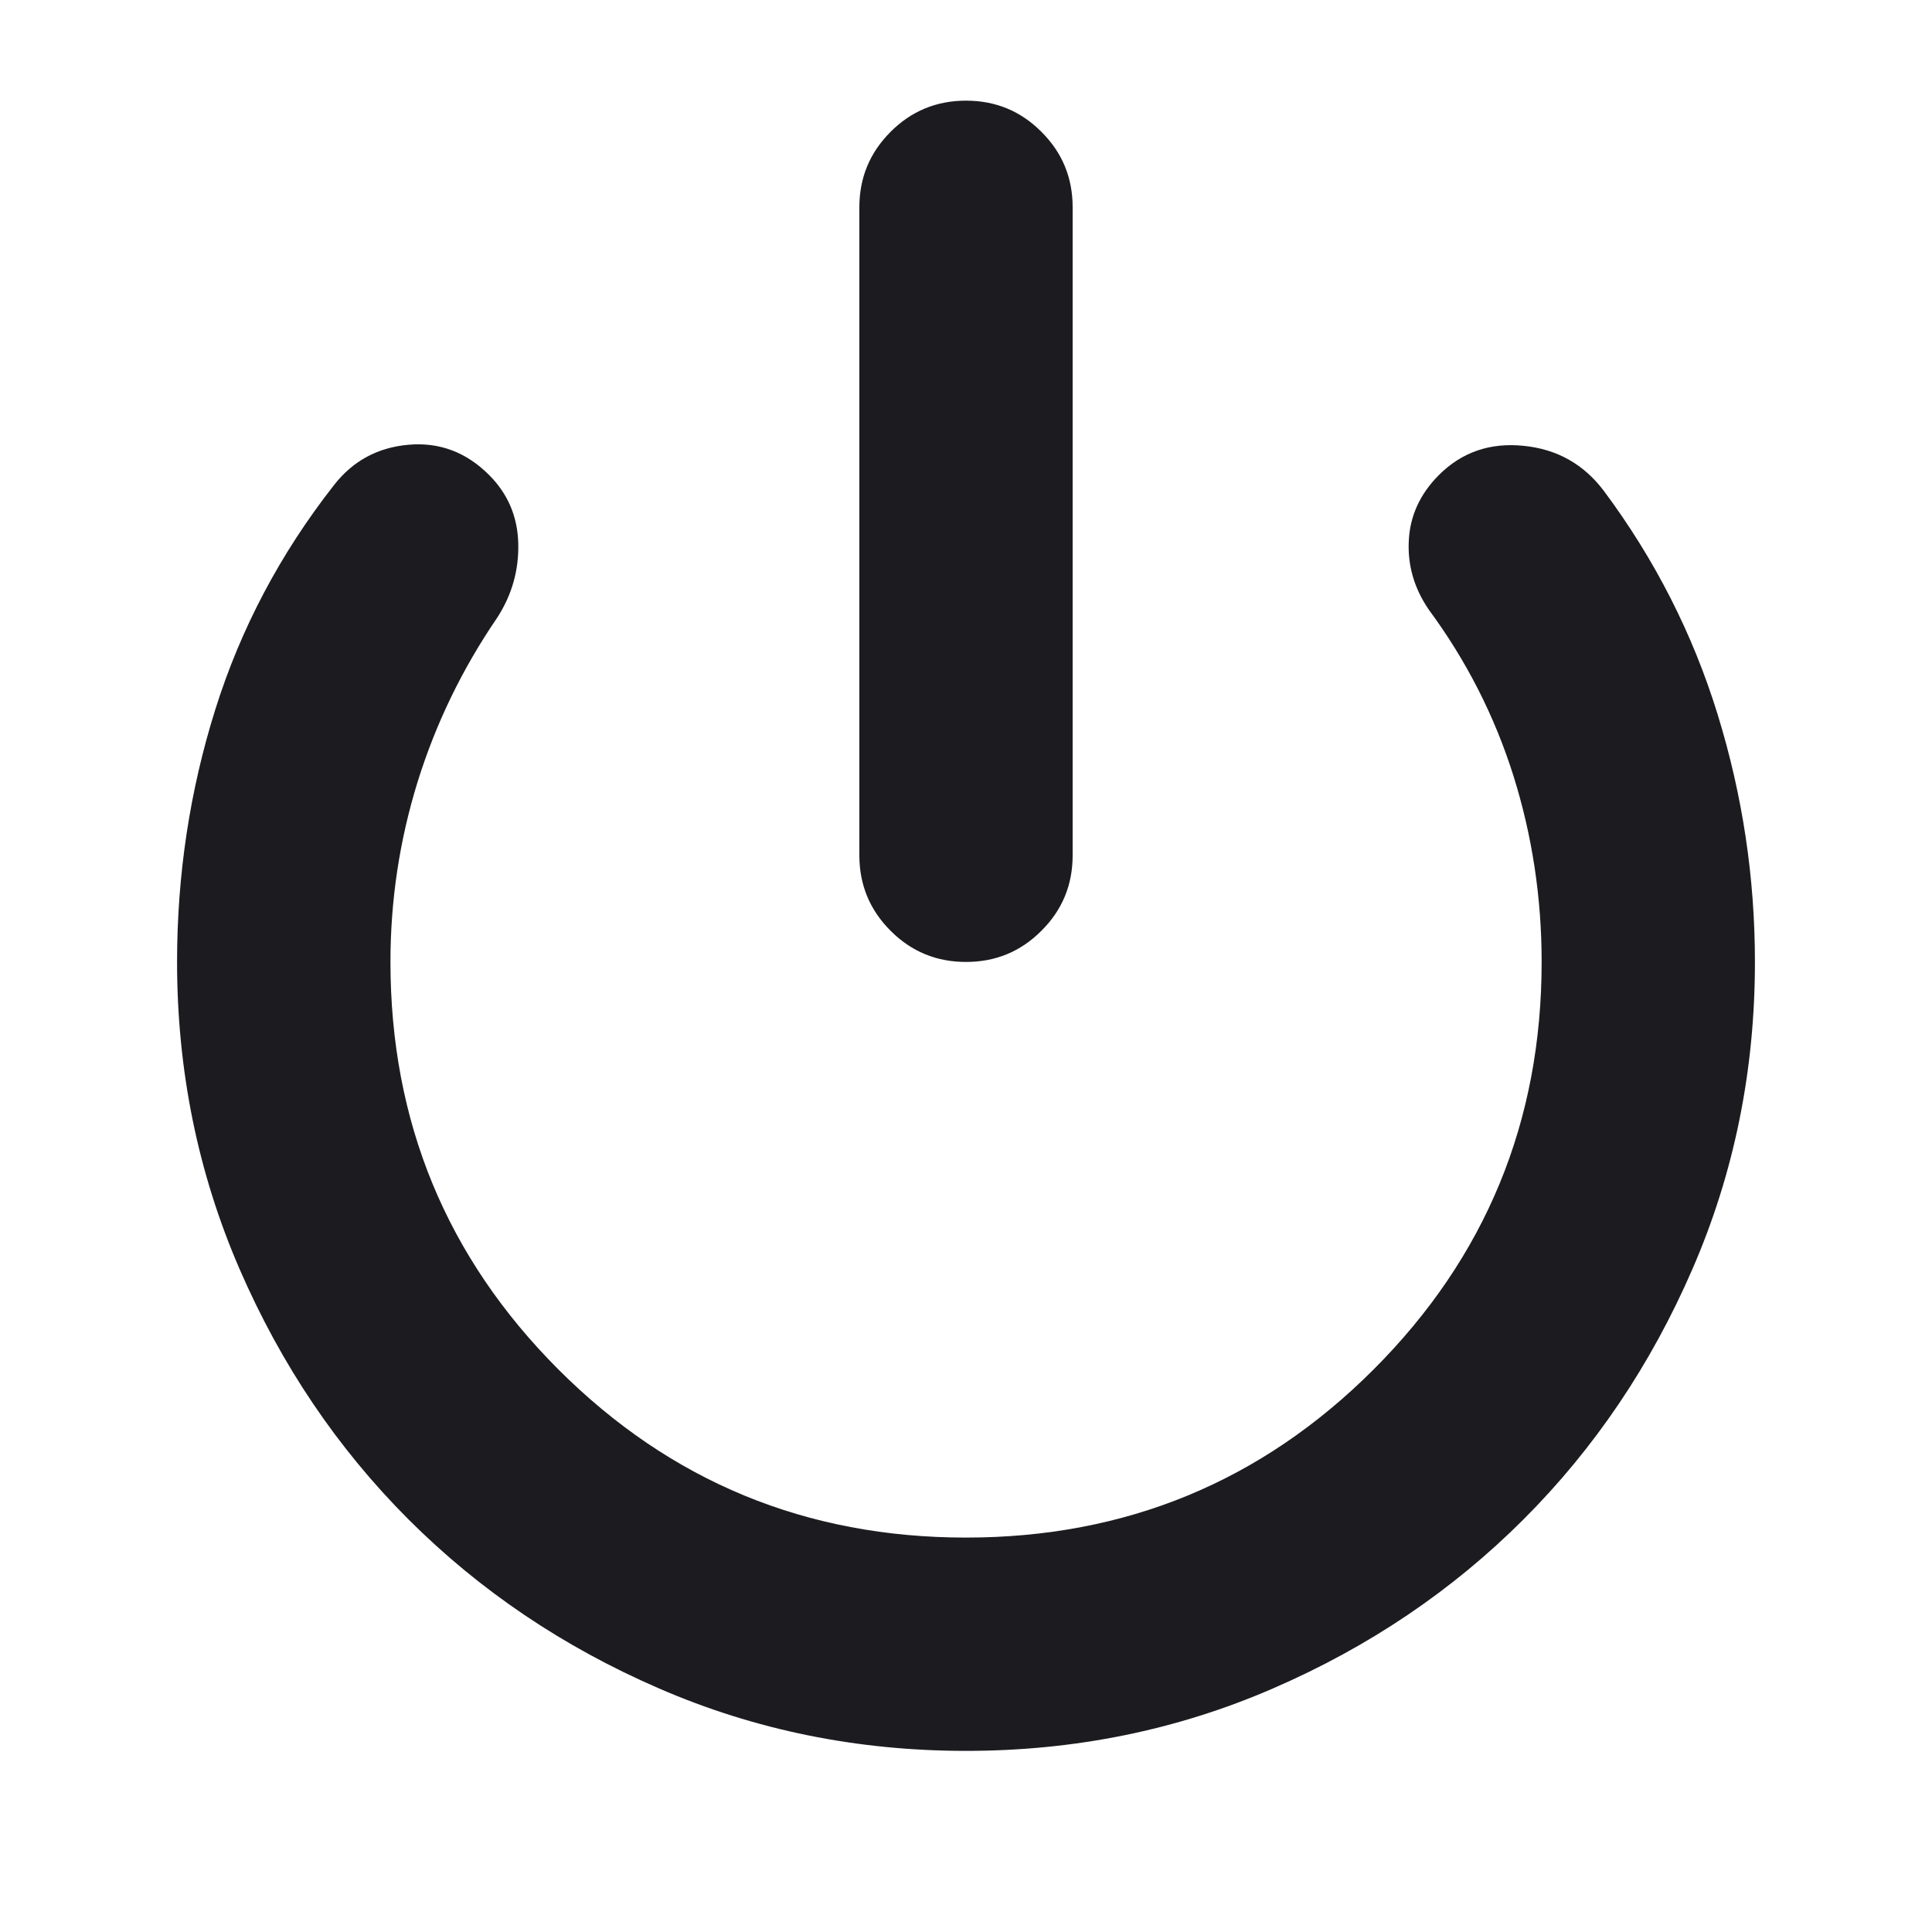
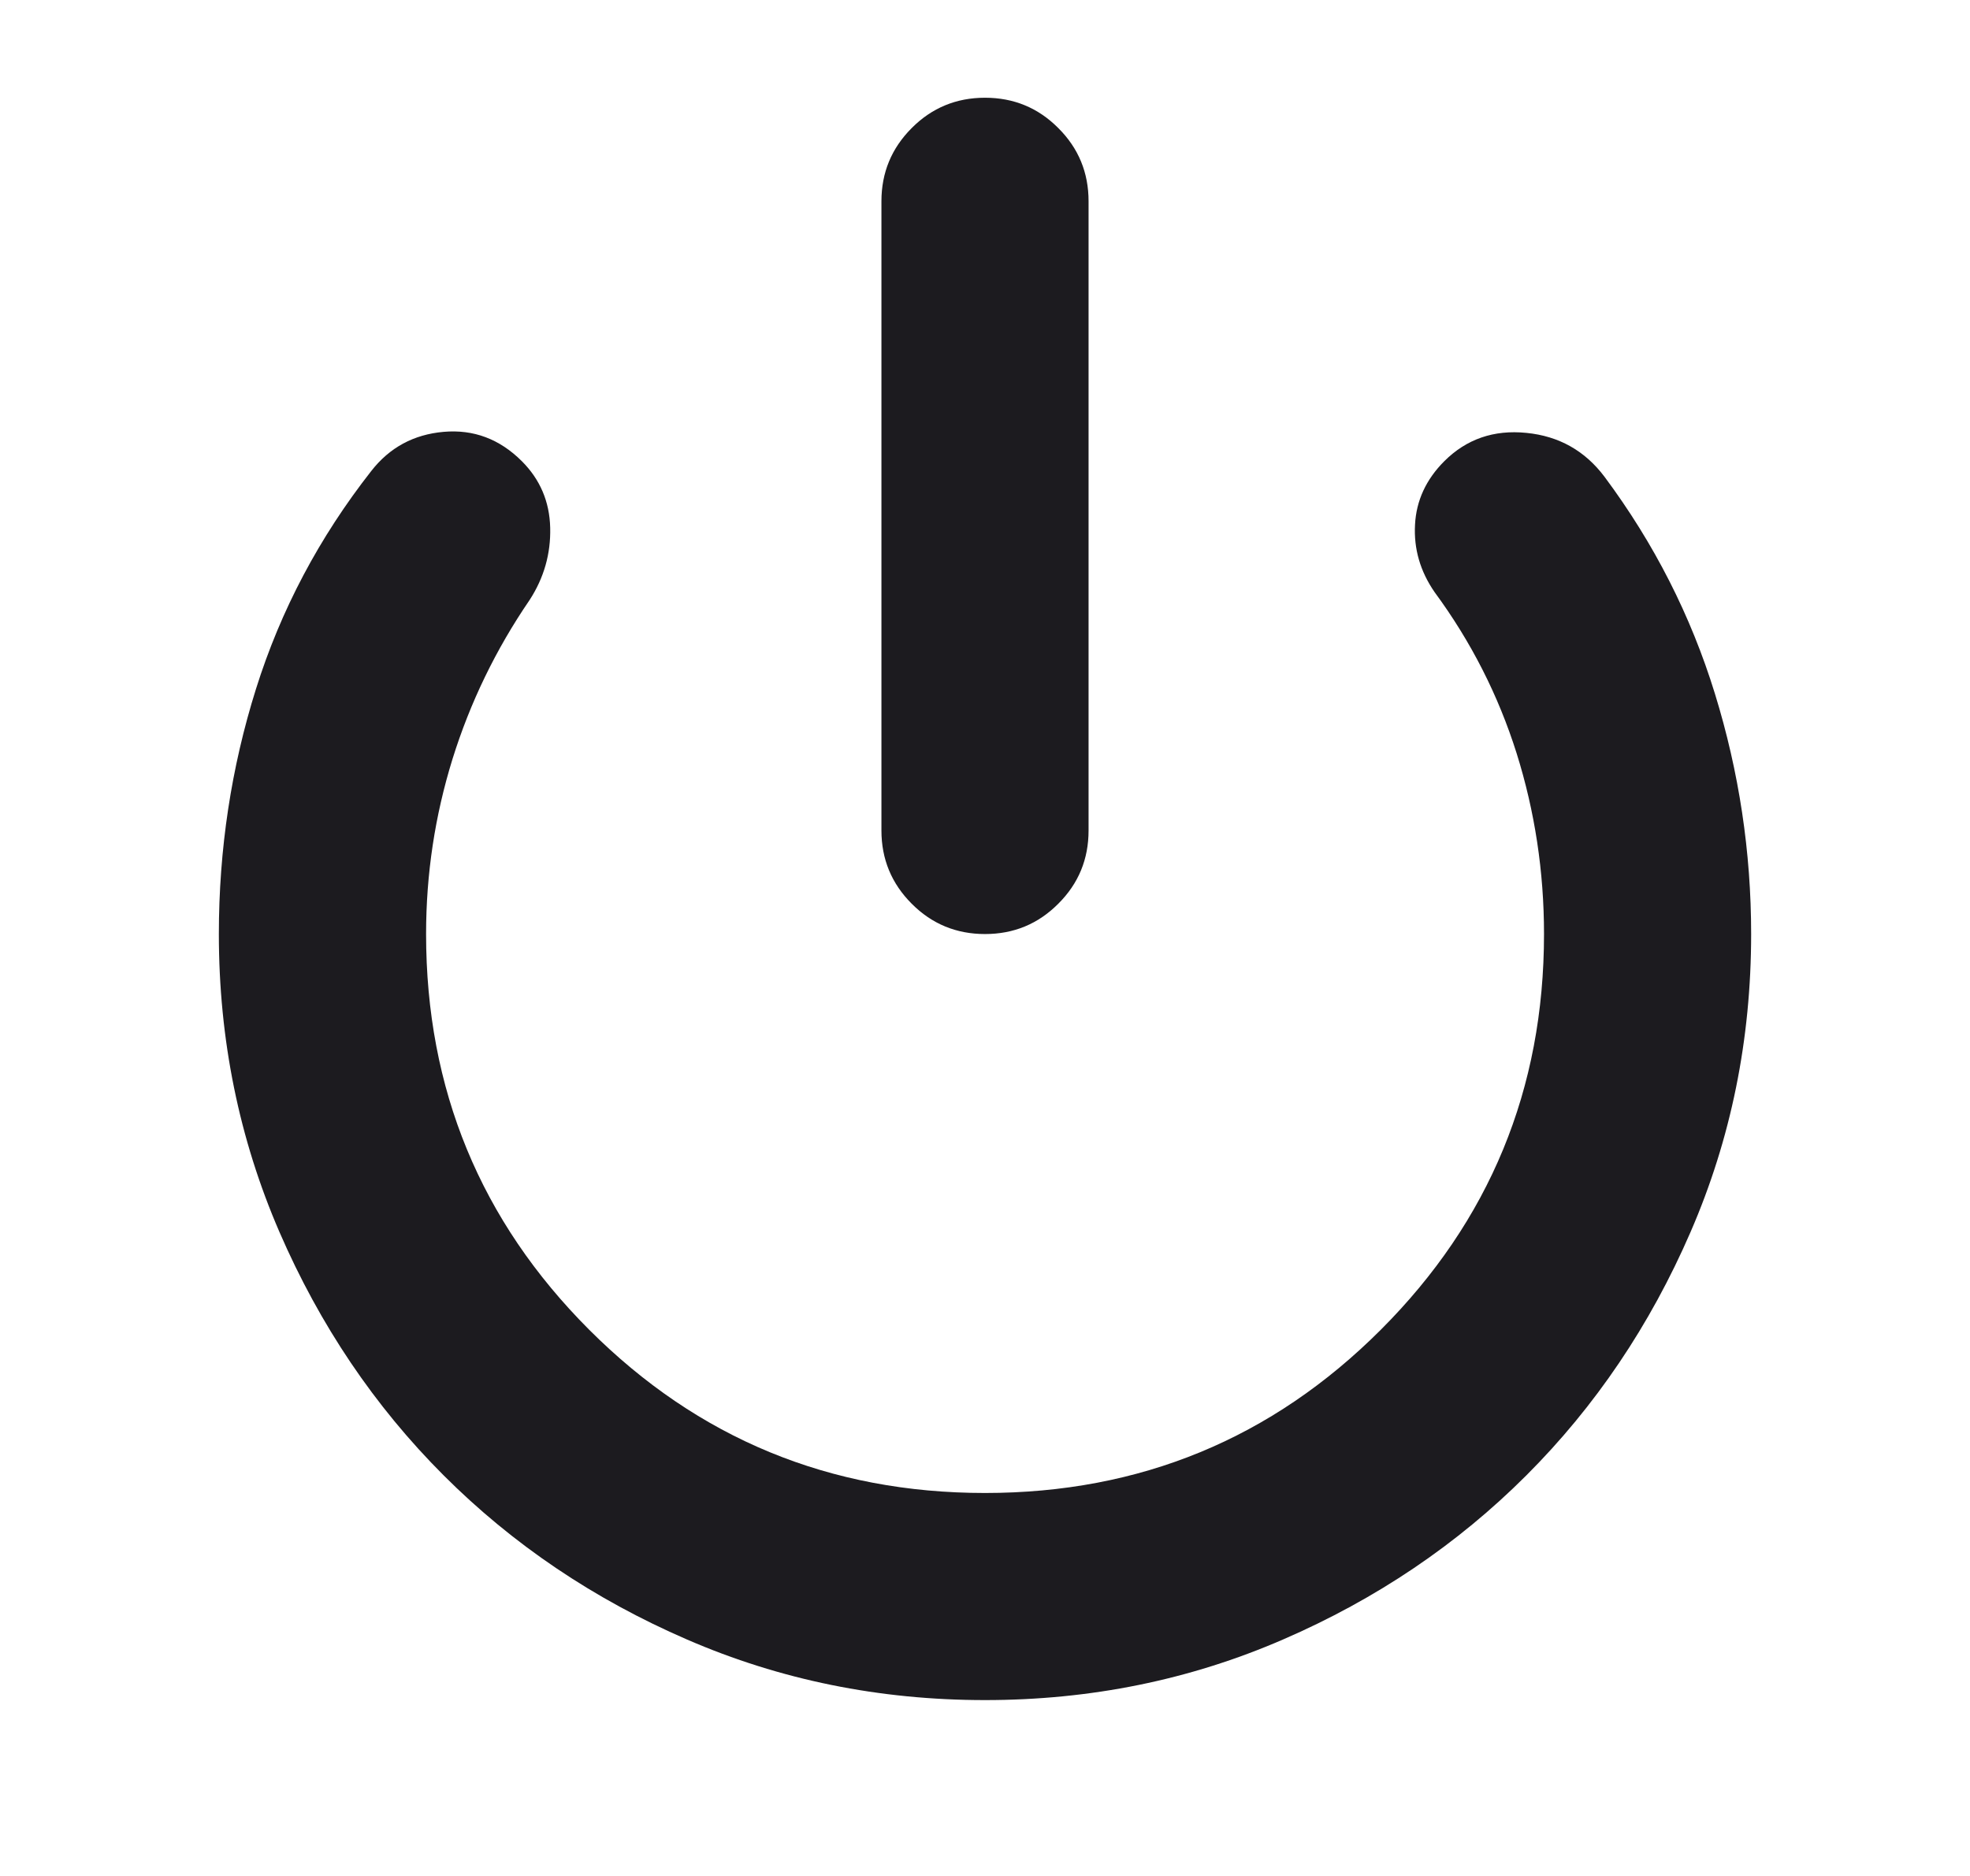
- <svg xmlns="http://www.w3.org/2000/svg" width="20" height="20" viewBox="0 0 20 20" fill="none">
-   <mask id="mask0_606_63" style="mask-type:alpha" maskUnits="userSpaceOnUse" x="0" y="0" width="20" height="20">
-     <rect width="20" height="20" fill="#D9D9D9" />
+ <svg xmlns="http://www.w3.org/2000/svg" width="21" height="20" viewBox="0 0 21 20" fill="none">
+   <mask id="mask0_606_63" style="mask-type:alpha" maskUnits="userSpaceOnUse" x="0" y="0" width="21" height="20">
+     <rect x="0.5" width="20" height="20" fill="#D9D9D9" />
  </mask>
  <g mask="url(#mask0_606_63)">
-     <path d="M10 9.958C9.695 9.958 9.434 9.851 9.219 9.635C9.004 9.42 8.896 9.16 8.896 8.854V2.146C8.896 1.84 9.004 1.58 9.219 1.365C9.434 1.149 9.695 1.042 10 1.042C10.306 1.042 10.566 1.149 10.781 1.365C10.997 1.58 11.104 1.84 11.104 2.146V8.854C11.104 9.16 10.997 9.42 10.781 9.635C10.566 9.851 10.306 9.958 10 9.958ZM10 18.125C8.875 18.125 7.816 17.91 6.823 17.479C5.83 17.049 4.965 16.465 4.229 15.729C3.493 14.993 2.91 14.129 2.479 13.135C2.049 12.142 1.833 11.083 1.833 9.958C1.833 9.056 1.965 8.184 2.229 7.344C2.493 6.503 2.903 5.729 3.458 5.021C3.653 4.771 3.91 4.632 4.229 4.604C4.549 4.576 4.827 4.681 5.063 4.917C5.257 5.111 5.358 5.347 5.365 5.625C5.372 5.903 5.299 6.16 5.146 6.396C4.785 6.924 4.511 7.49 4.323 8.094C4.136 8.698 4.042 9.319 4.042 9.958C4.042 11.611 4.622 13.017 5.781 14.177C6.941 15.337 8.347 15.917 10 15.917C11.653 15.917 13.059 15.337 14.219 14.177C15.379 13.017 15.959 11.611 15.959 9.958C15.959 9.292 15.861 8.649 15.667 8.031C15.472 7.413 15.181 6.84 14.792 6.313C14.639 6.09 14.57 5.851 14.584 5.594C14.597 5.337 14.702 5.111 14.896 4.917C15.132 4.681 15.424 4.58 15.771 4.615C16.118 4.649 16.396 4.806 16.604 5.083C17.132 5.792 17.524 6.563 17.781 7.396C18.038 8.229 18.167 9.083 18.167 9.958C18.167 11.083 17.952 12.142 17.521 13.135C17.09 14.129 16.507 14.993 15.771 15.729C15.035 16.465 14.17 17.049 13.177 17.479C12.184 17.91 11.125 18.125 10 18.125Z" fill="#1C1B1F" />
+     <path d="M10.5 9.958C10.195 9.958 9.934 9.851 9.719 9.635C9.504 9.42 9.396 9.16 9.396 8.854V2.146C9.396 1.84 9.504 1.58 9.719 1.365C9.934 1.149 10.195 1.042 10.5 1.042C10.806 1.042 11.066 1.149 11.281 1.365C11.497 1.58 11.604 1.84 11.604 2.146V8.854C11.604 9.16 11.497 9.42 11.281 9.635C11.066 9.851 10.806 9.958 10.5 9.958ZM10.5 18.125C9.375 18.125 8.316 17.91 7.323 17.479C6.33 17.049 5.465 16.465 4.729 15.729C3.993 14.993 3.41 14.129 2.979 13.135C2.549 12.142 2.333 11.083 2.333 9.958C2.333 9.056 2.465 8.184 2.729 7.344C2.993 6.503 3.403 5.729 3.958 5.021C4.153 4.771 4.41 4.632 4.729 4.604C5.049 4.576 5.327 4.681 5.563 4.917C5.757 5.111 5.858 5.347 5.865 5.625C5.872 5.903 5.799 6.16 5.646 6.396C5.285 6.924 5.011 7.49 4.823 8.094C4.636 8.698 4.542 9.319 4.542 9.958C4.542 11.611 5.122 13.017 6.281 14.177C7.441 15.337 8.847 15.917 10.5 15.917C12.153 15.917 13.559 15.337 14.719 14.177C15.879 13.017 16.459 11.611 16.459 9.958C16.459 9.292 16.361 8.649 16.167 8.031C15.972 7.413 15.681 6.84 15.292 6.312C15.139 6.09 15.07 5.851 15.084 5.594C15.097 5.337 15.202 5.111 15.396 4.917C15.632 4.681 15.924 4.58 16.271 4.615C16.618 4.649 16.896 4.806 17.104 5.083C17.632 5.792 18.024 6.562 18.281 7.396C18.538 8.229 18.667 9.083 18.667 9.958C18.667 11.083 18.452 12.142 18.021 13.135C17.59 14.129 17.007 14.993 16.271 15.729C15.535 16.465 14.67 17.049 13.677 17.479C12.684 17.91 11.625 18.125 10.5 18.125Z" fill="#1C1B1F" />
  </g>
</svg>
